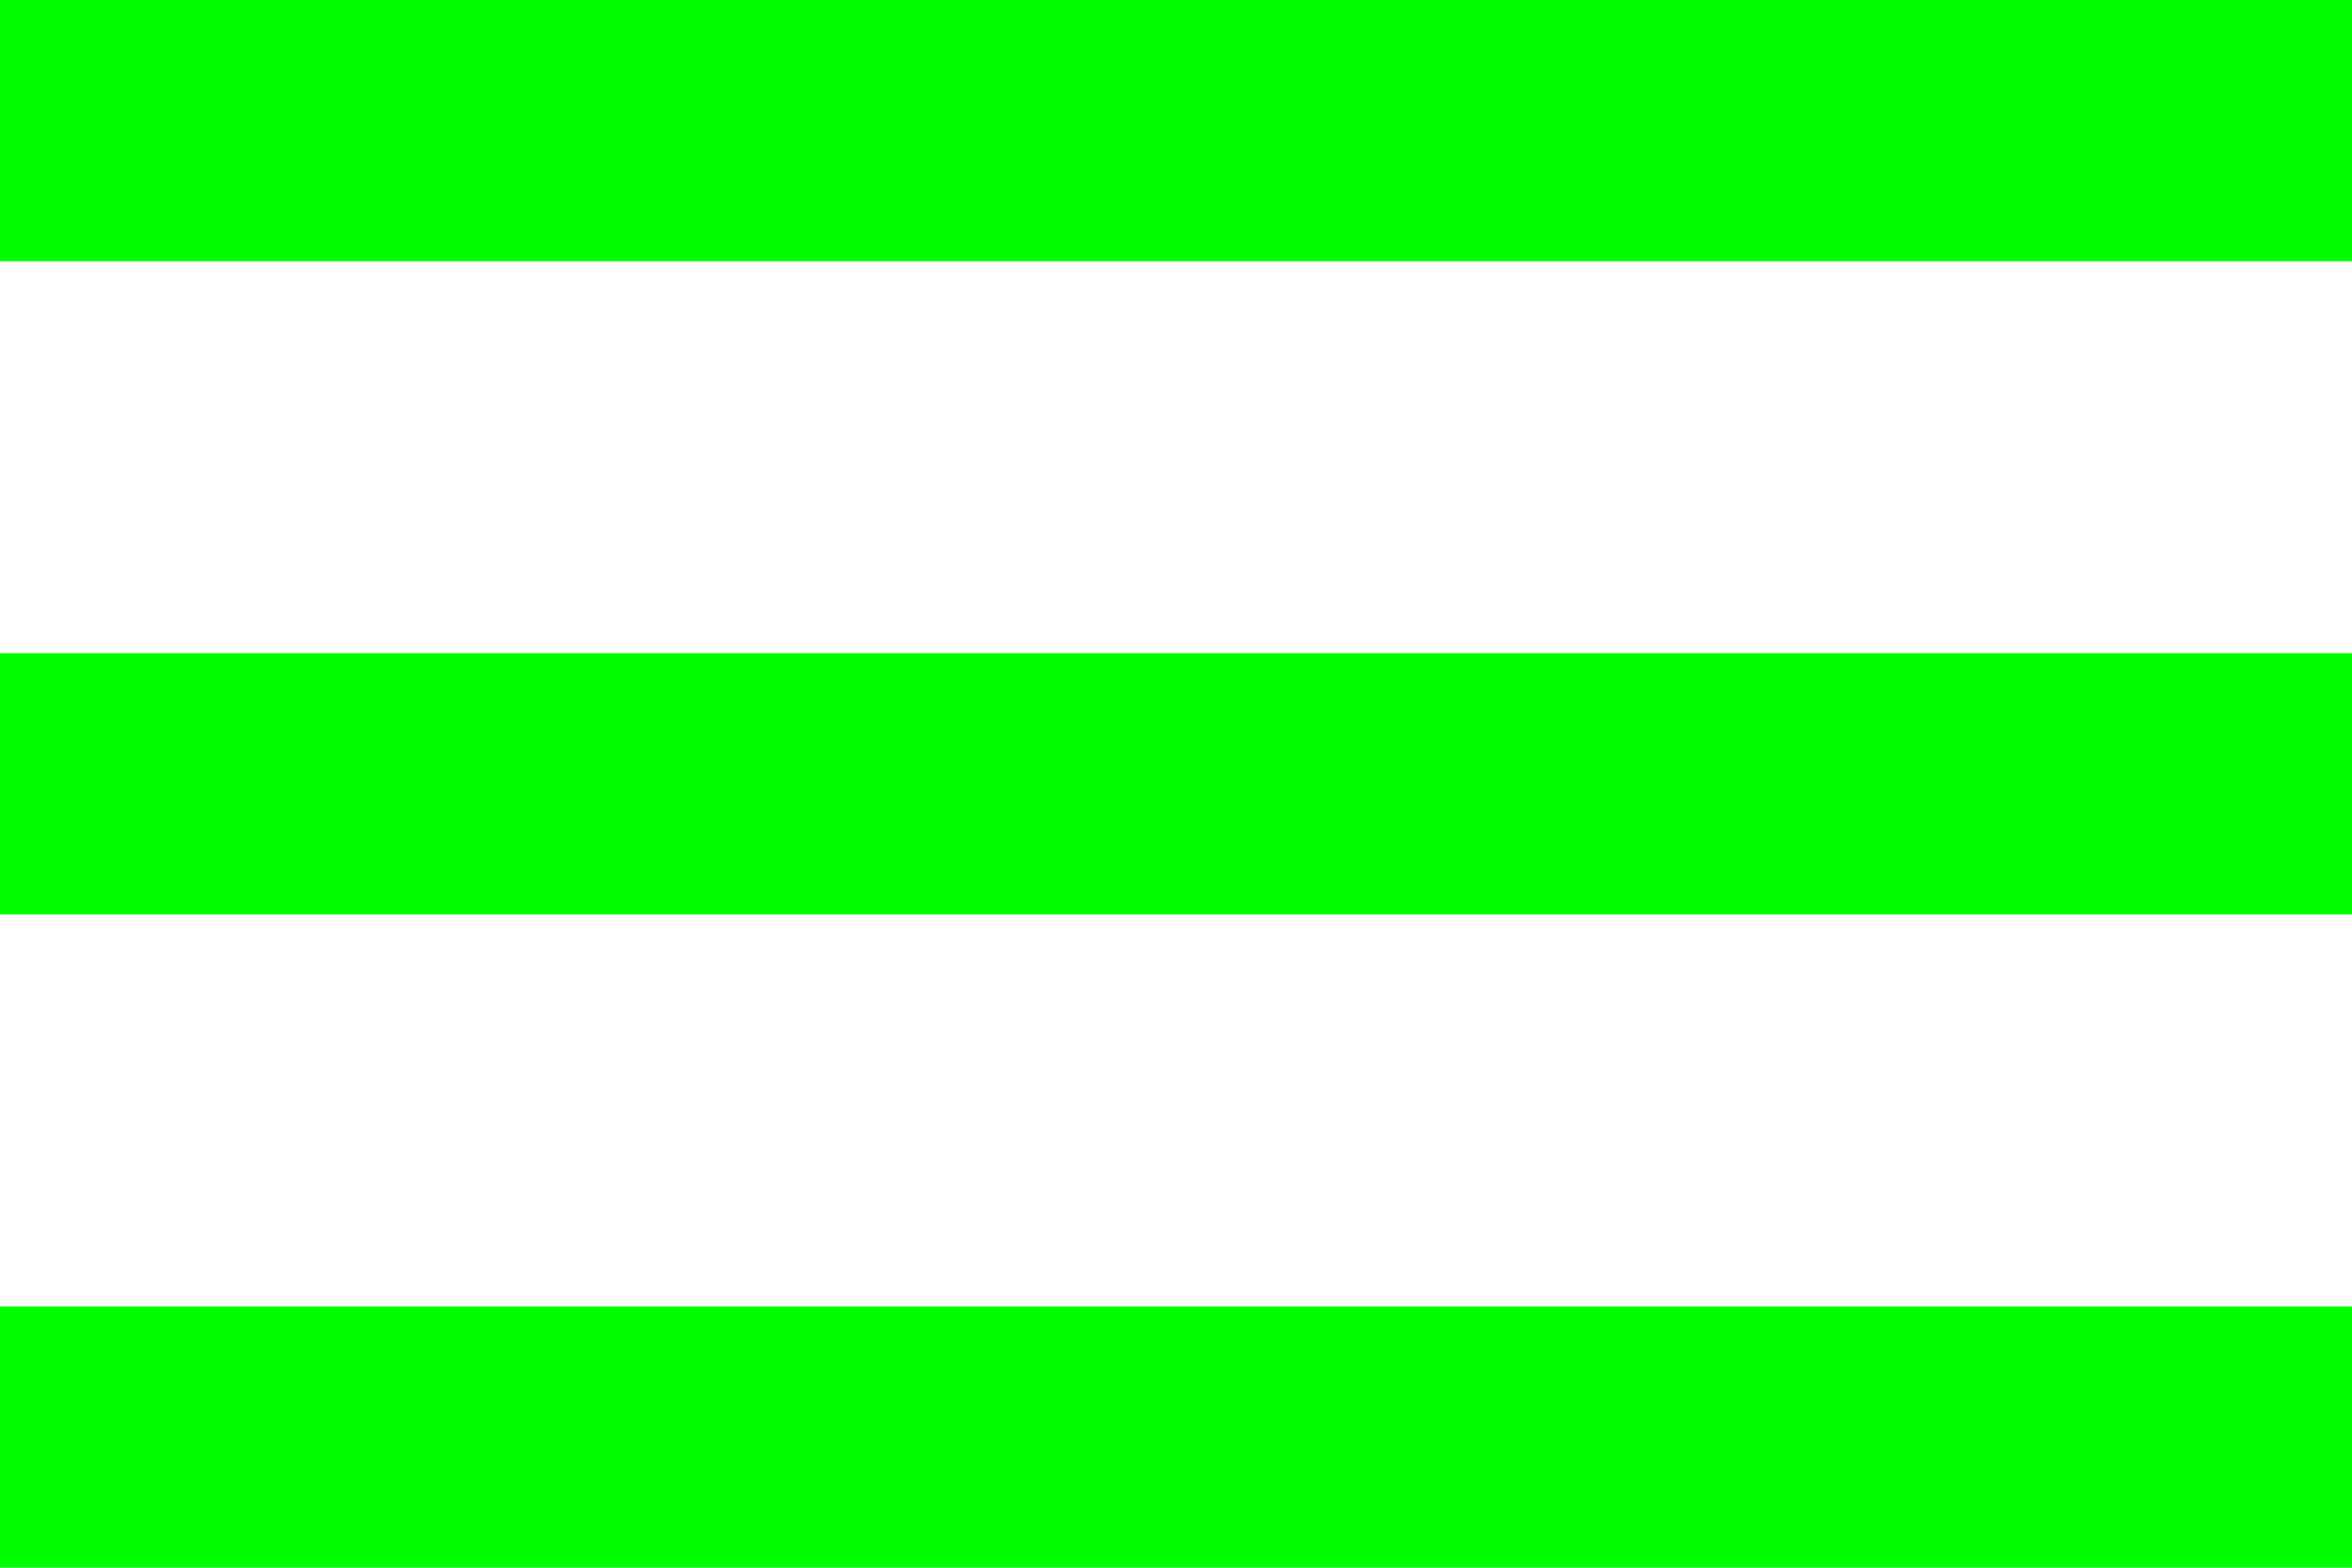
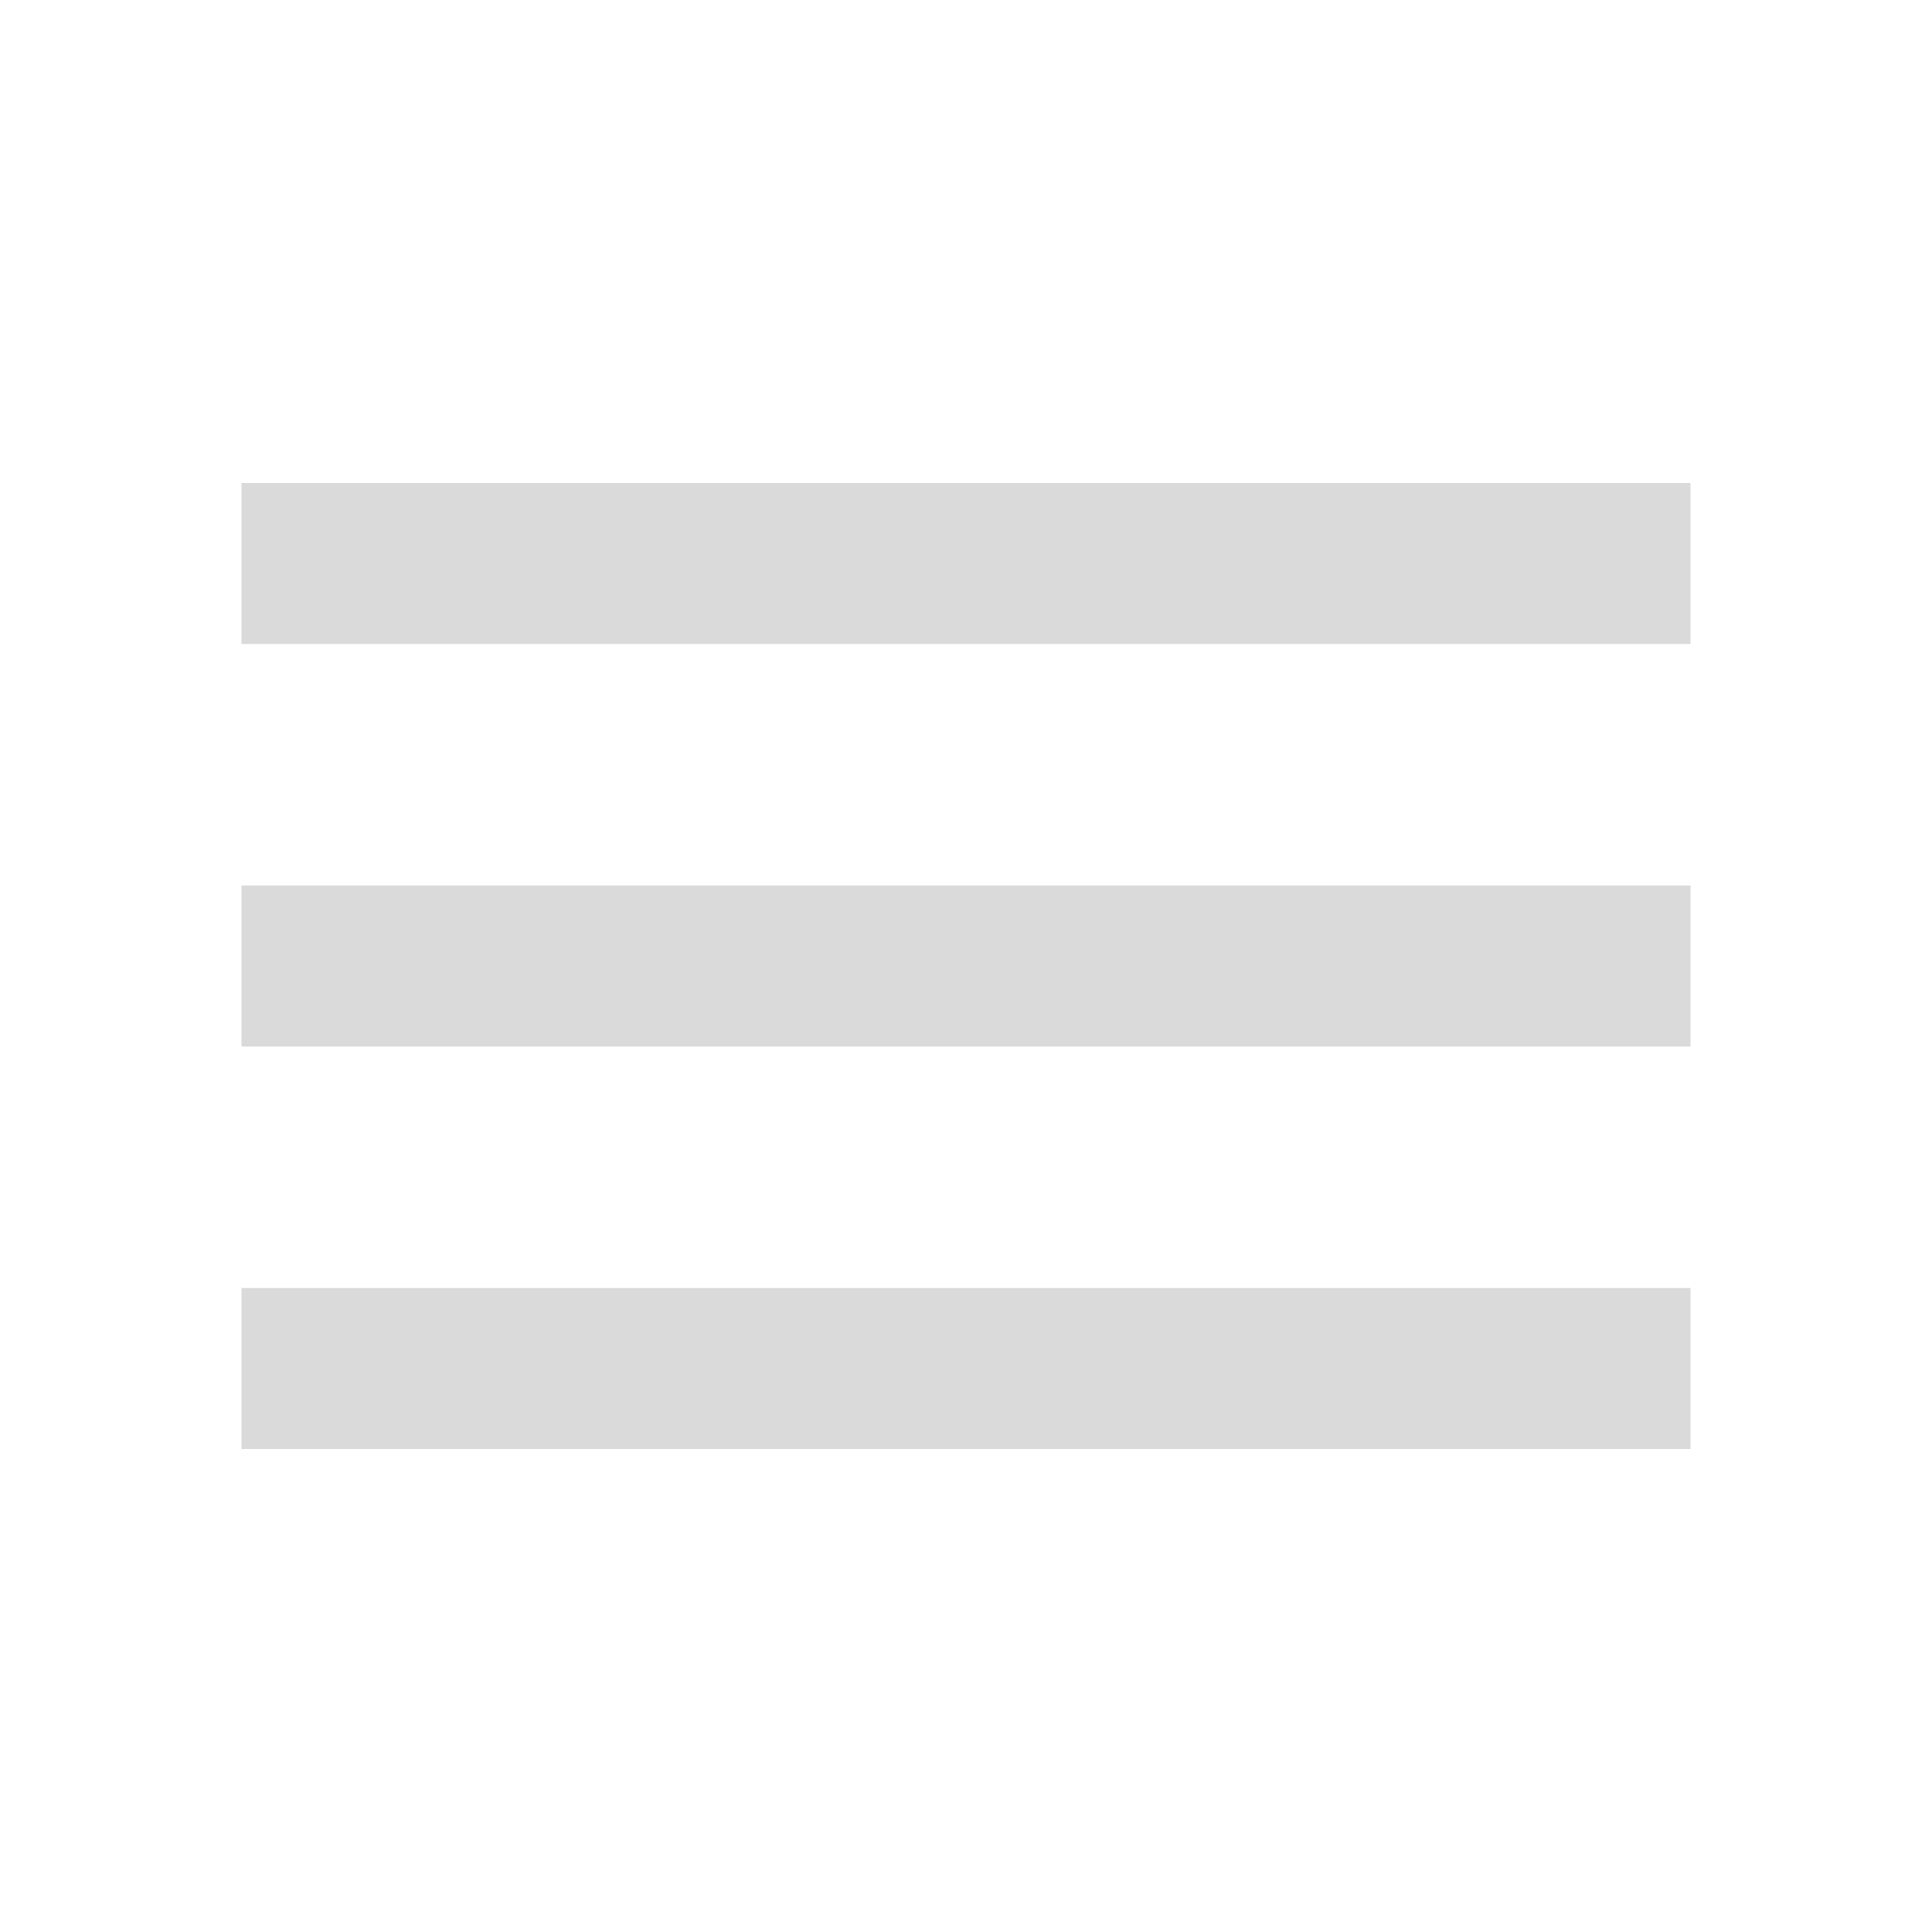
- <svg xmlns="http://www.w3.org/2000/svg" width="30" height="20" viewBox="0 0 30 20" fill="none">
-   <path d="M0 20H30V16.667H0V20ZM0 11.667H30V8.333H0V11.667ZM0 0V3.333H30V0H0Z" fill="#00FE00" />
+ <svg xmlns="http://www.w3.org/2000/svg" width="40" height="40" viewBox="0 0 40 40" fill="none">
+   <path d="M5 30H35V26.667H5V30ZM5 21.667H35V18.333H5V21.667ZM5 10V13.333H35V10H5Z" fill="#DADADA" />
</svg>
